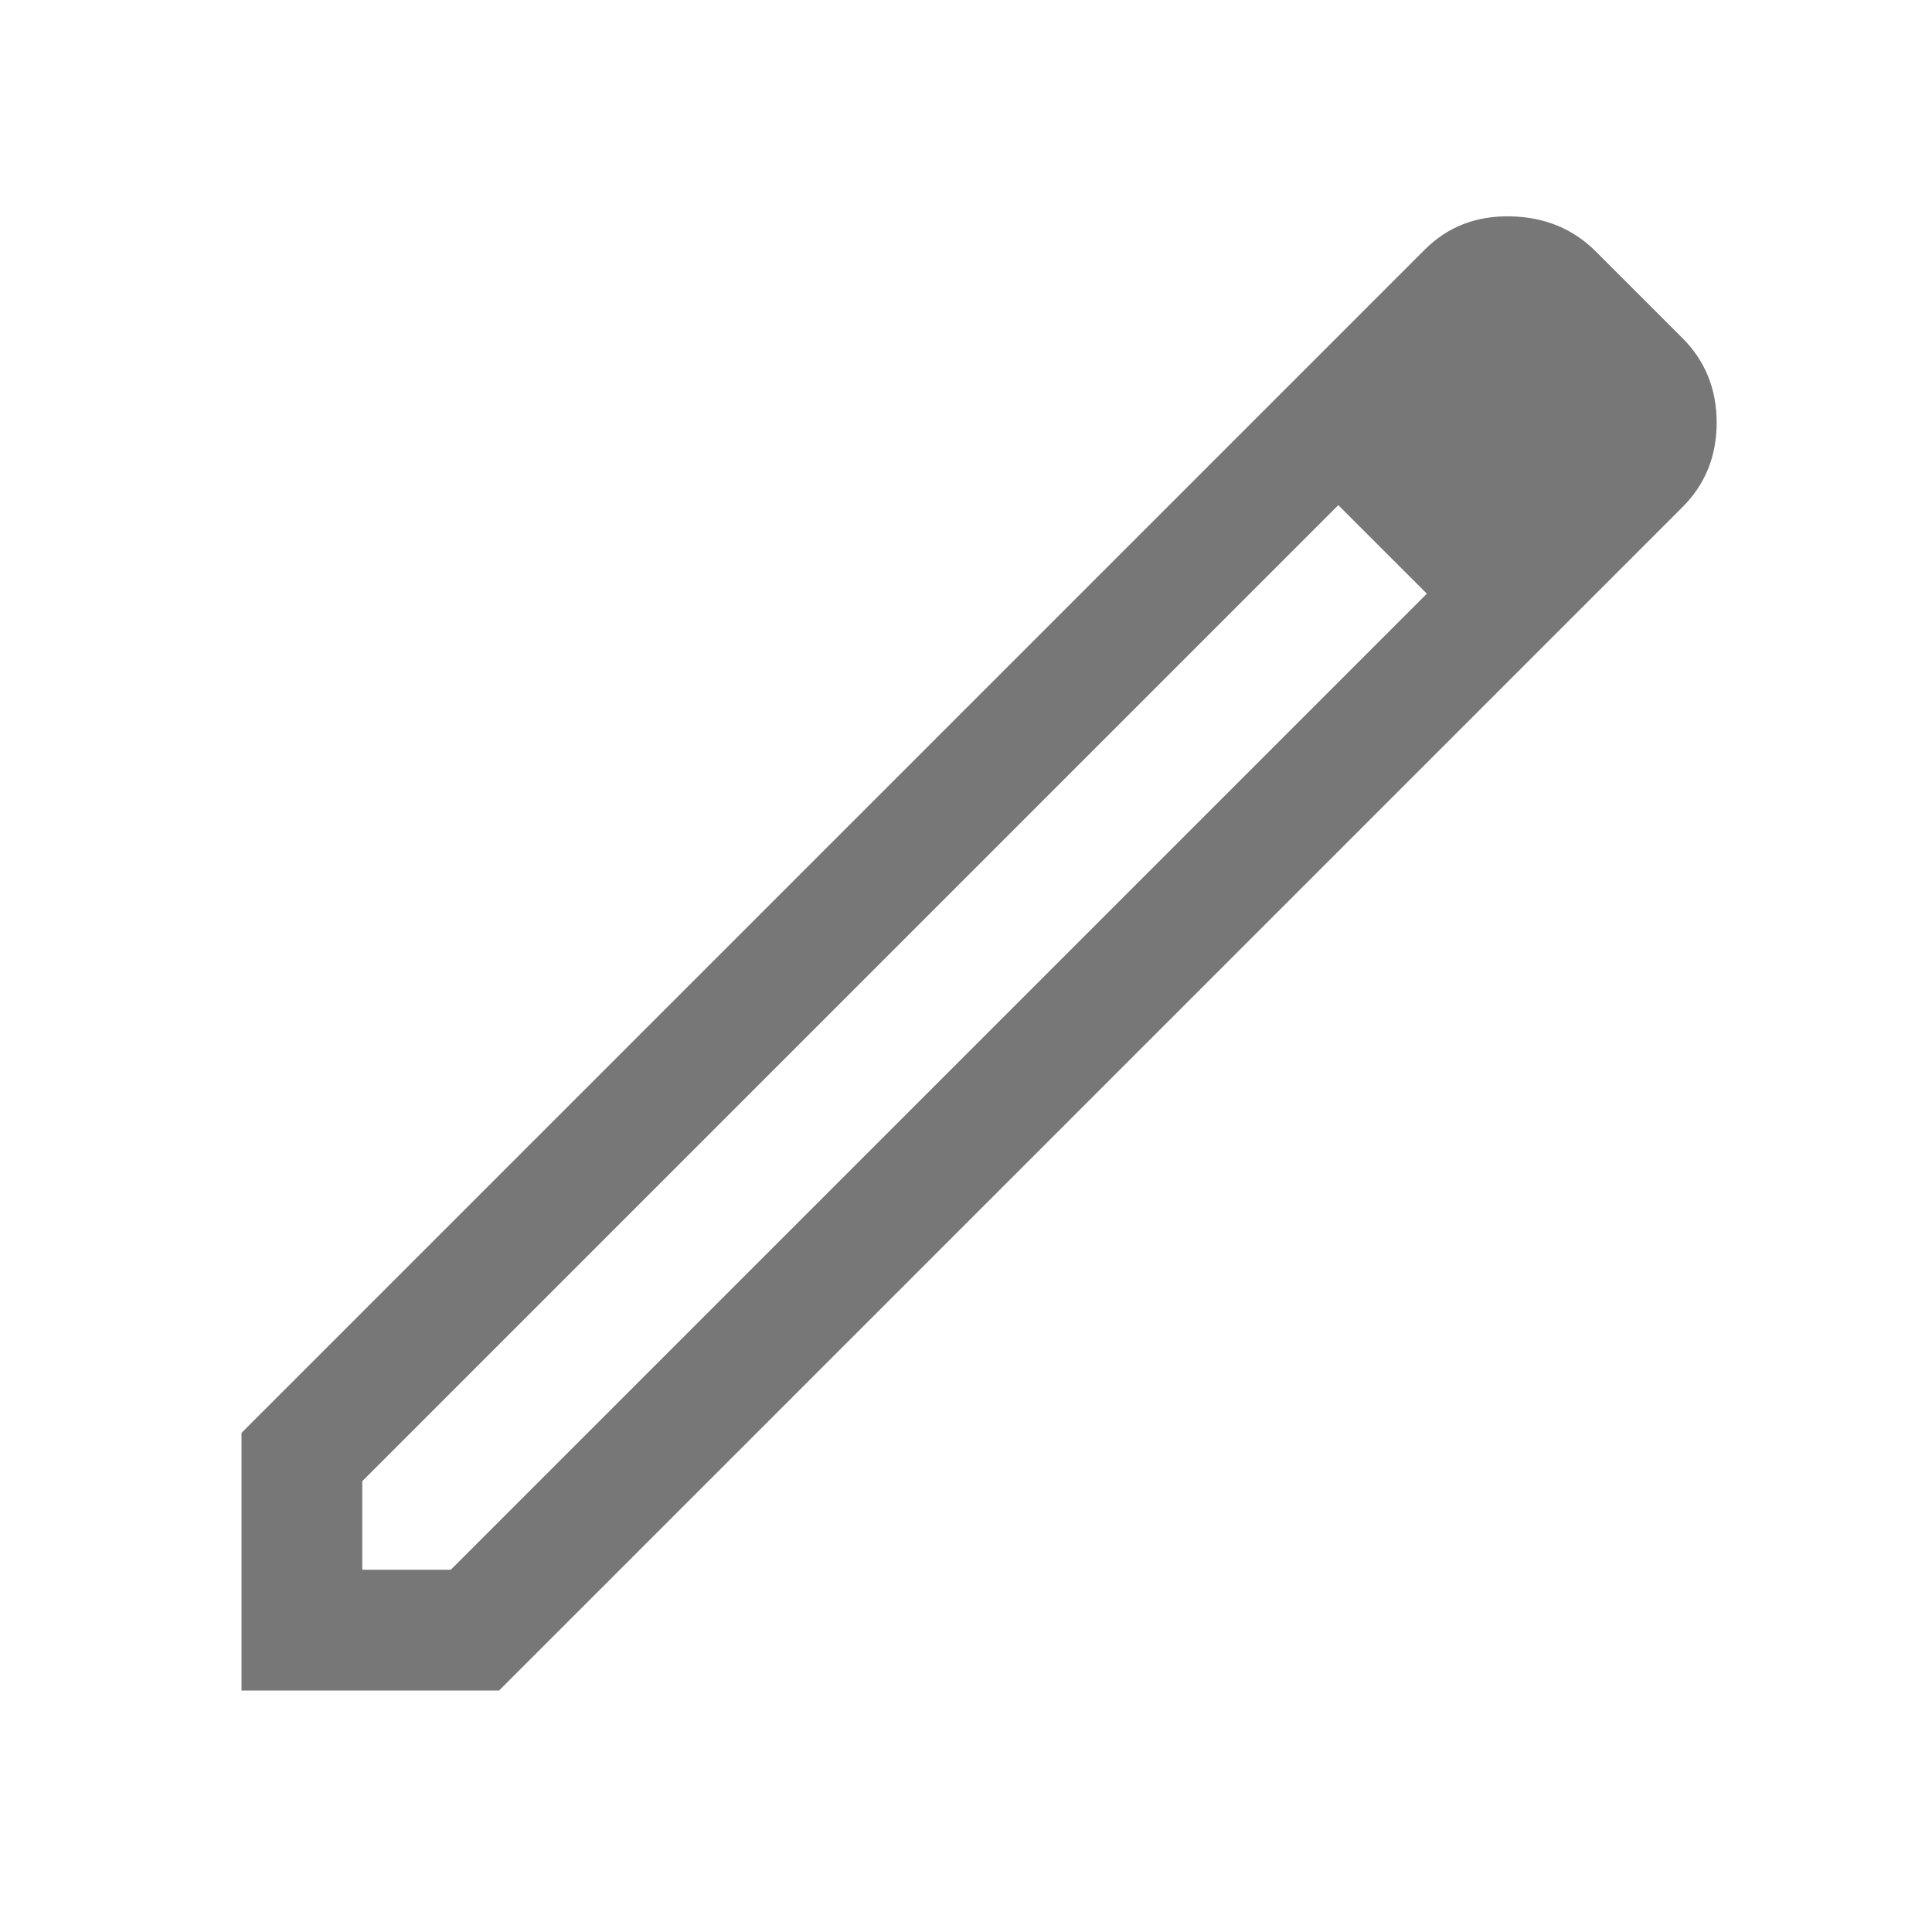
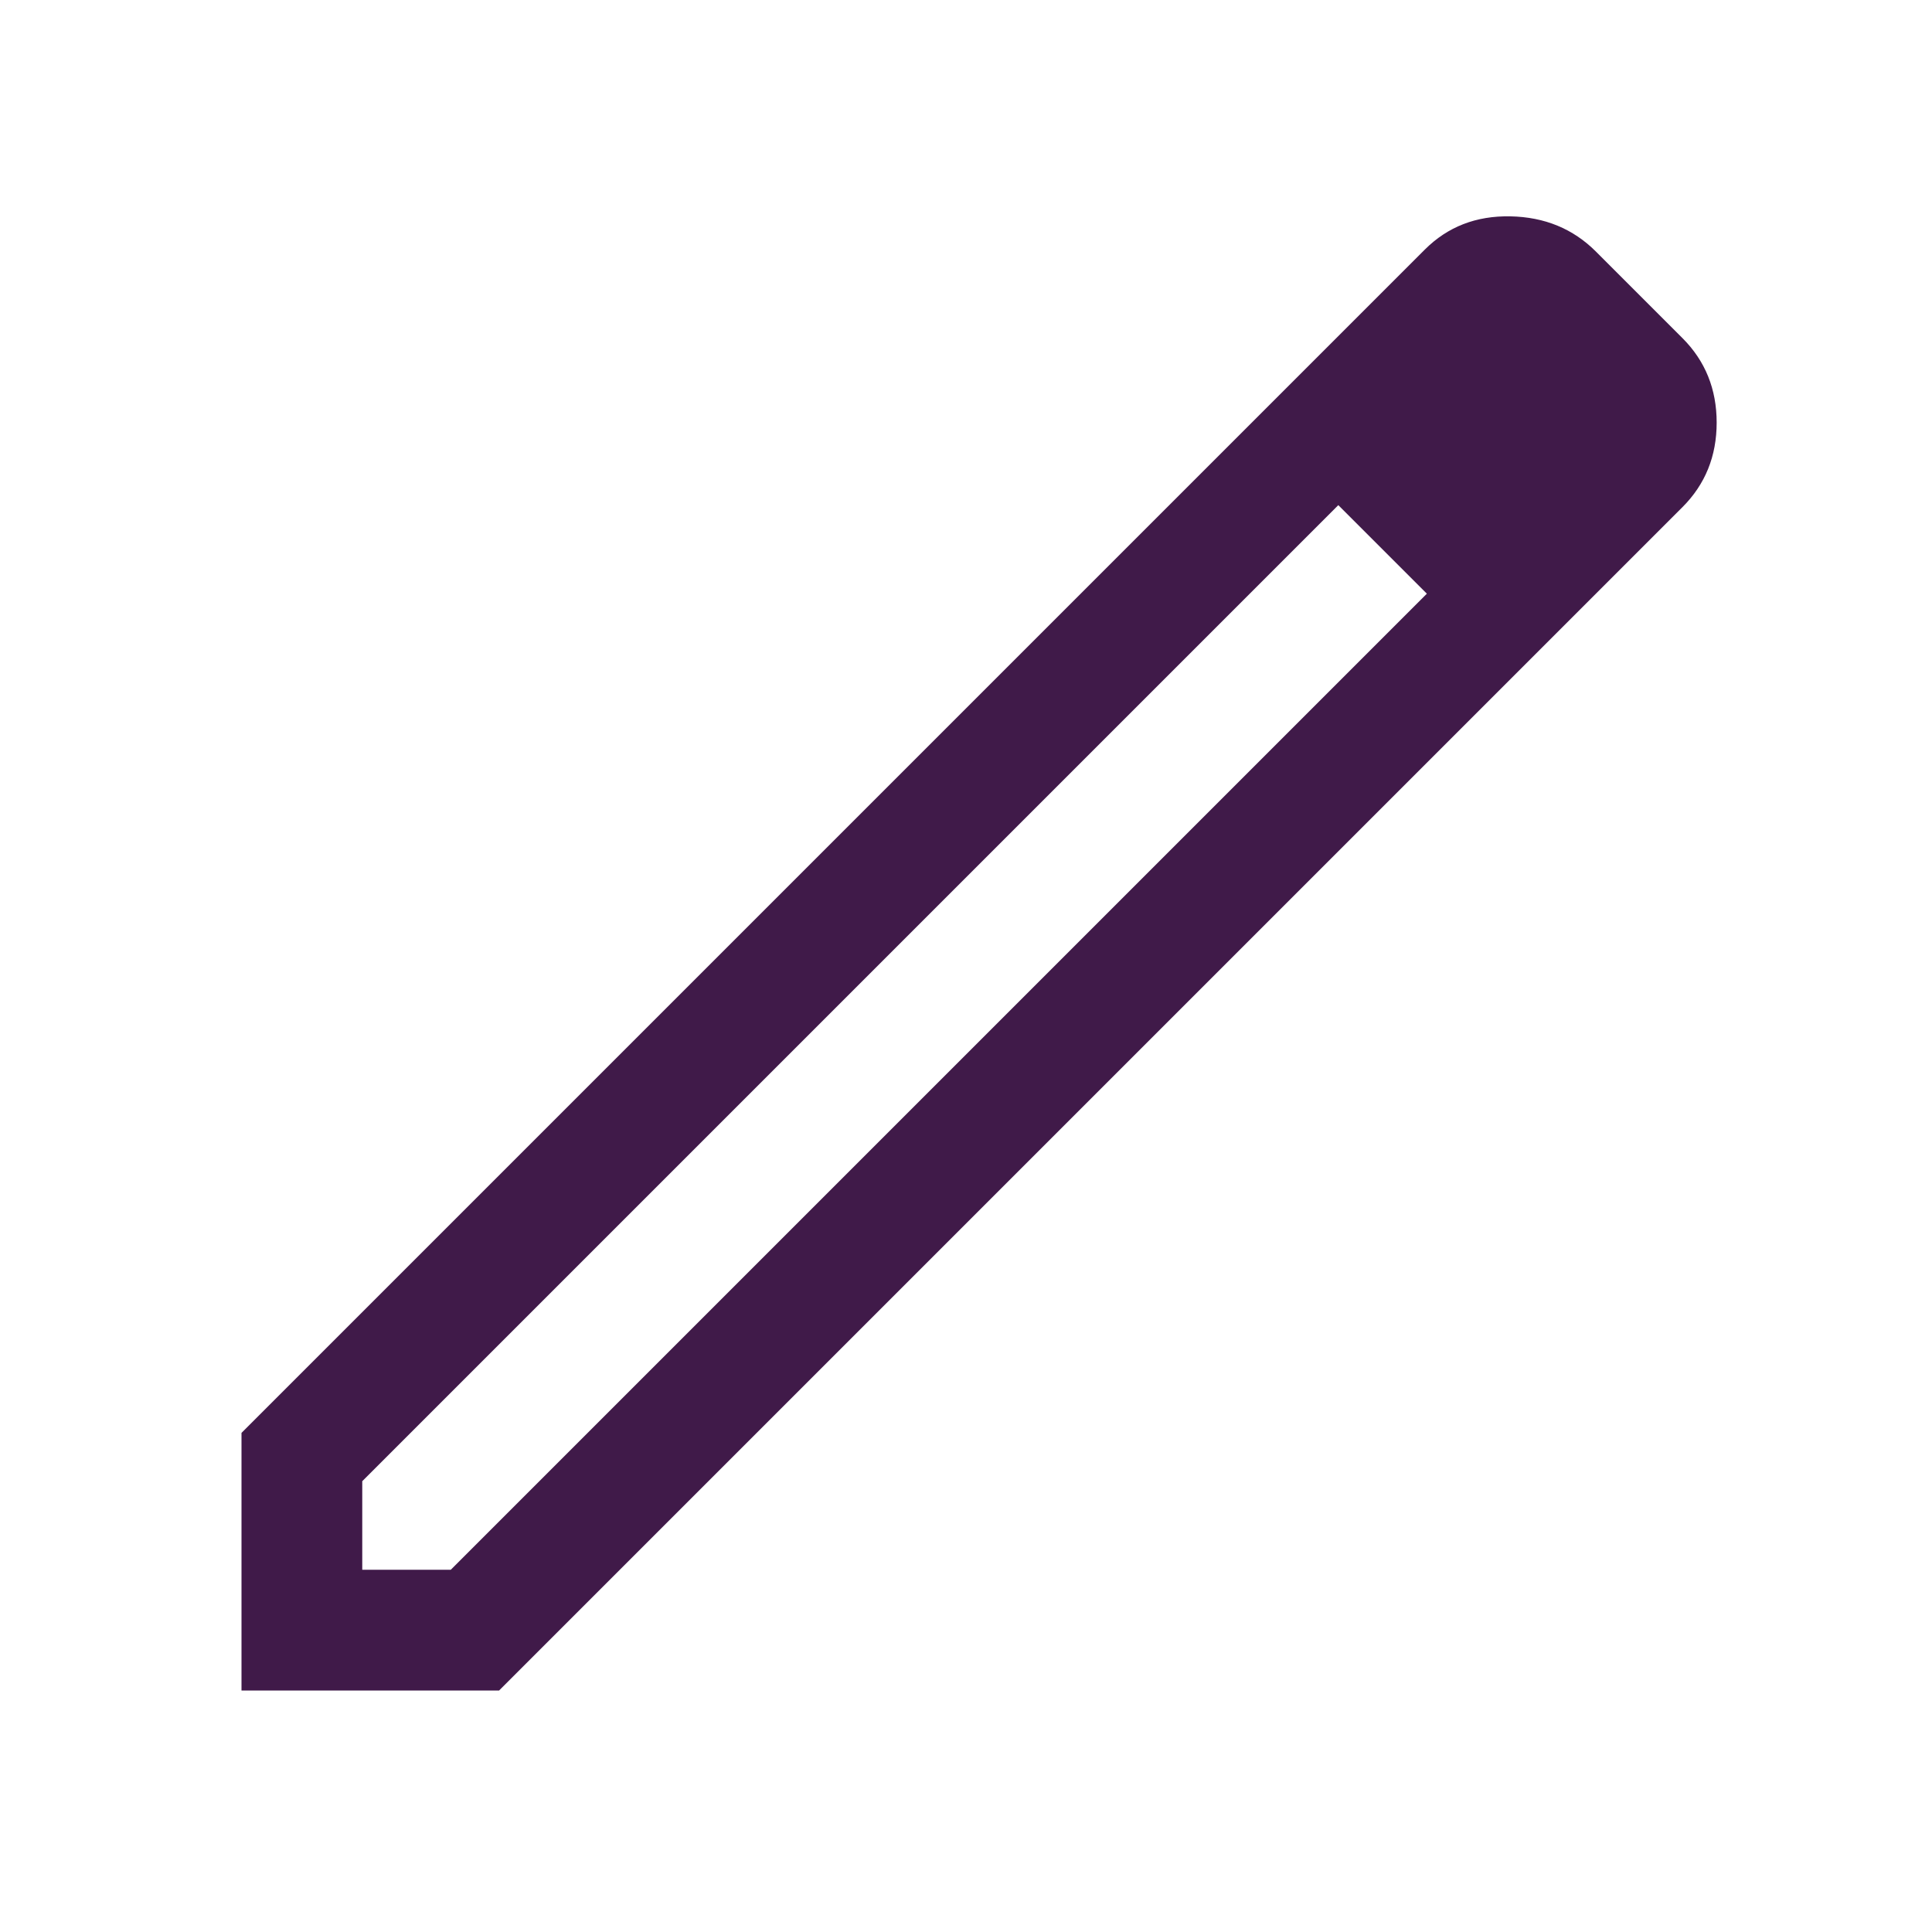
<svg xmlns="http://www.w3.org/2000/svg" height="48" width="48">
-   <path d="M9 39H11.2L35.45 14.75L34.35 13.65L33.25 12.55L9 36.8ZM6 42V35.6L35.4 6.2Q36.25 5.35 37.525 5.375Q38.8 5.4 39.65 6.25L41.8 8.4Q42.65 9.25 42.65 10.5Q42.65 11.75 41.8 12.6L12.4 42ZM39.5 10.45 37.45 8.4ZM35.45 14.75 34.35 13.65 33.25 12.55 35.45 14.75Z" fill="#777" />
+   <path d="M9 39H11.2L35.45 14.75L34.35 13.65L33.25 12.55L9 36.8ZM6 42V35.6L35.4 6.2Q36.25 5.35 37.525 5.375Q38.8 5.4 39.65 6.25L41.8 8.4Q42.65 9.25 42.65 10.5Q42.65 11.75 41.8 12.6L12.4 42ZM39.5 10.45 37.45 8.4ZM35.45 14.75 34.35 13.65 33.25 12.55 35.45 14.75Z" fill="#401a49" />
</svg>
